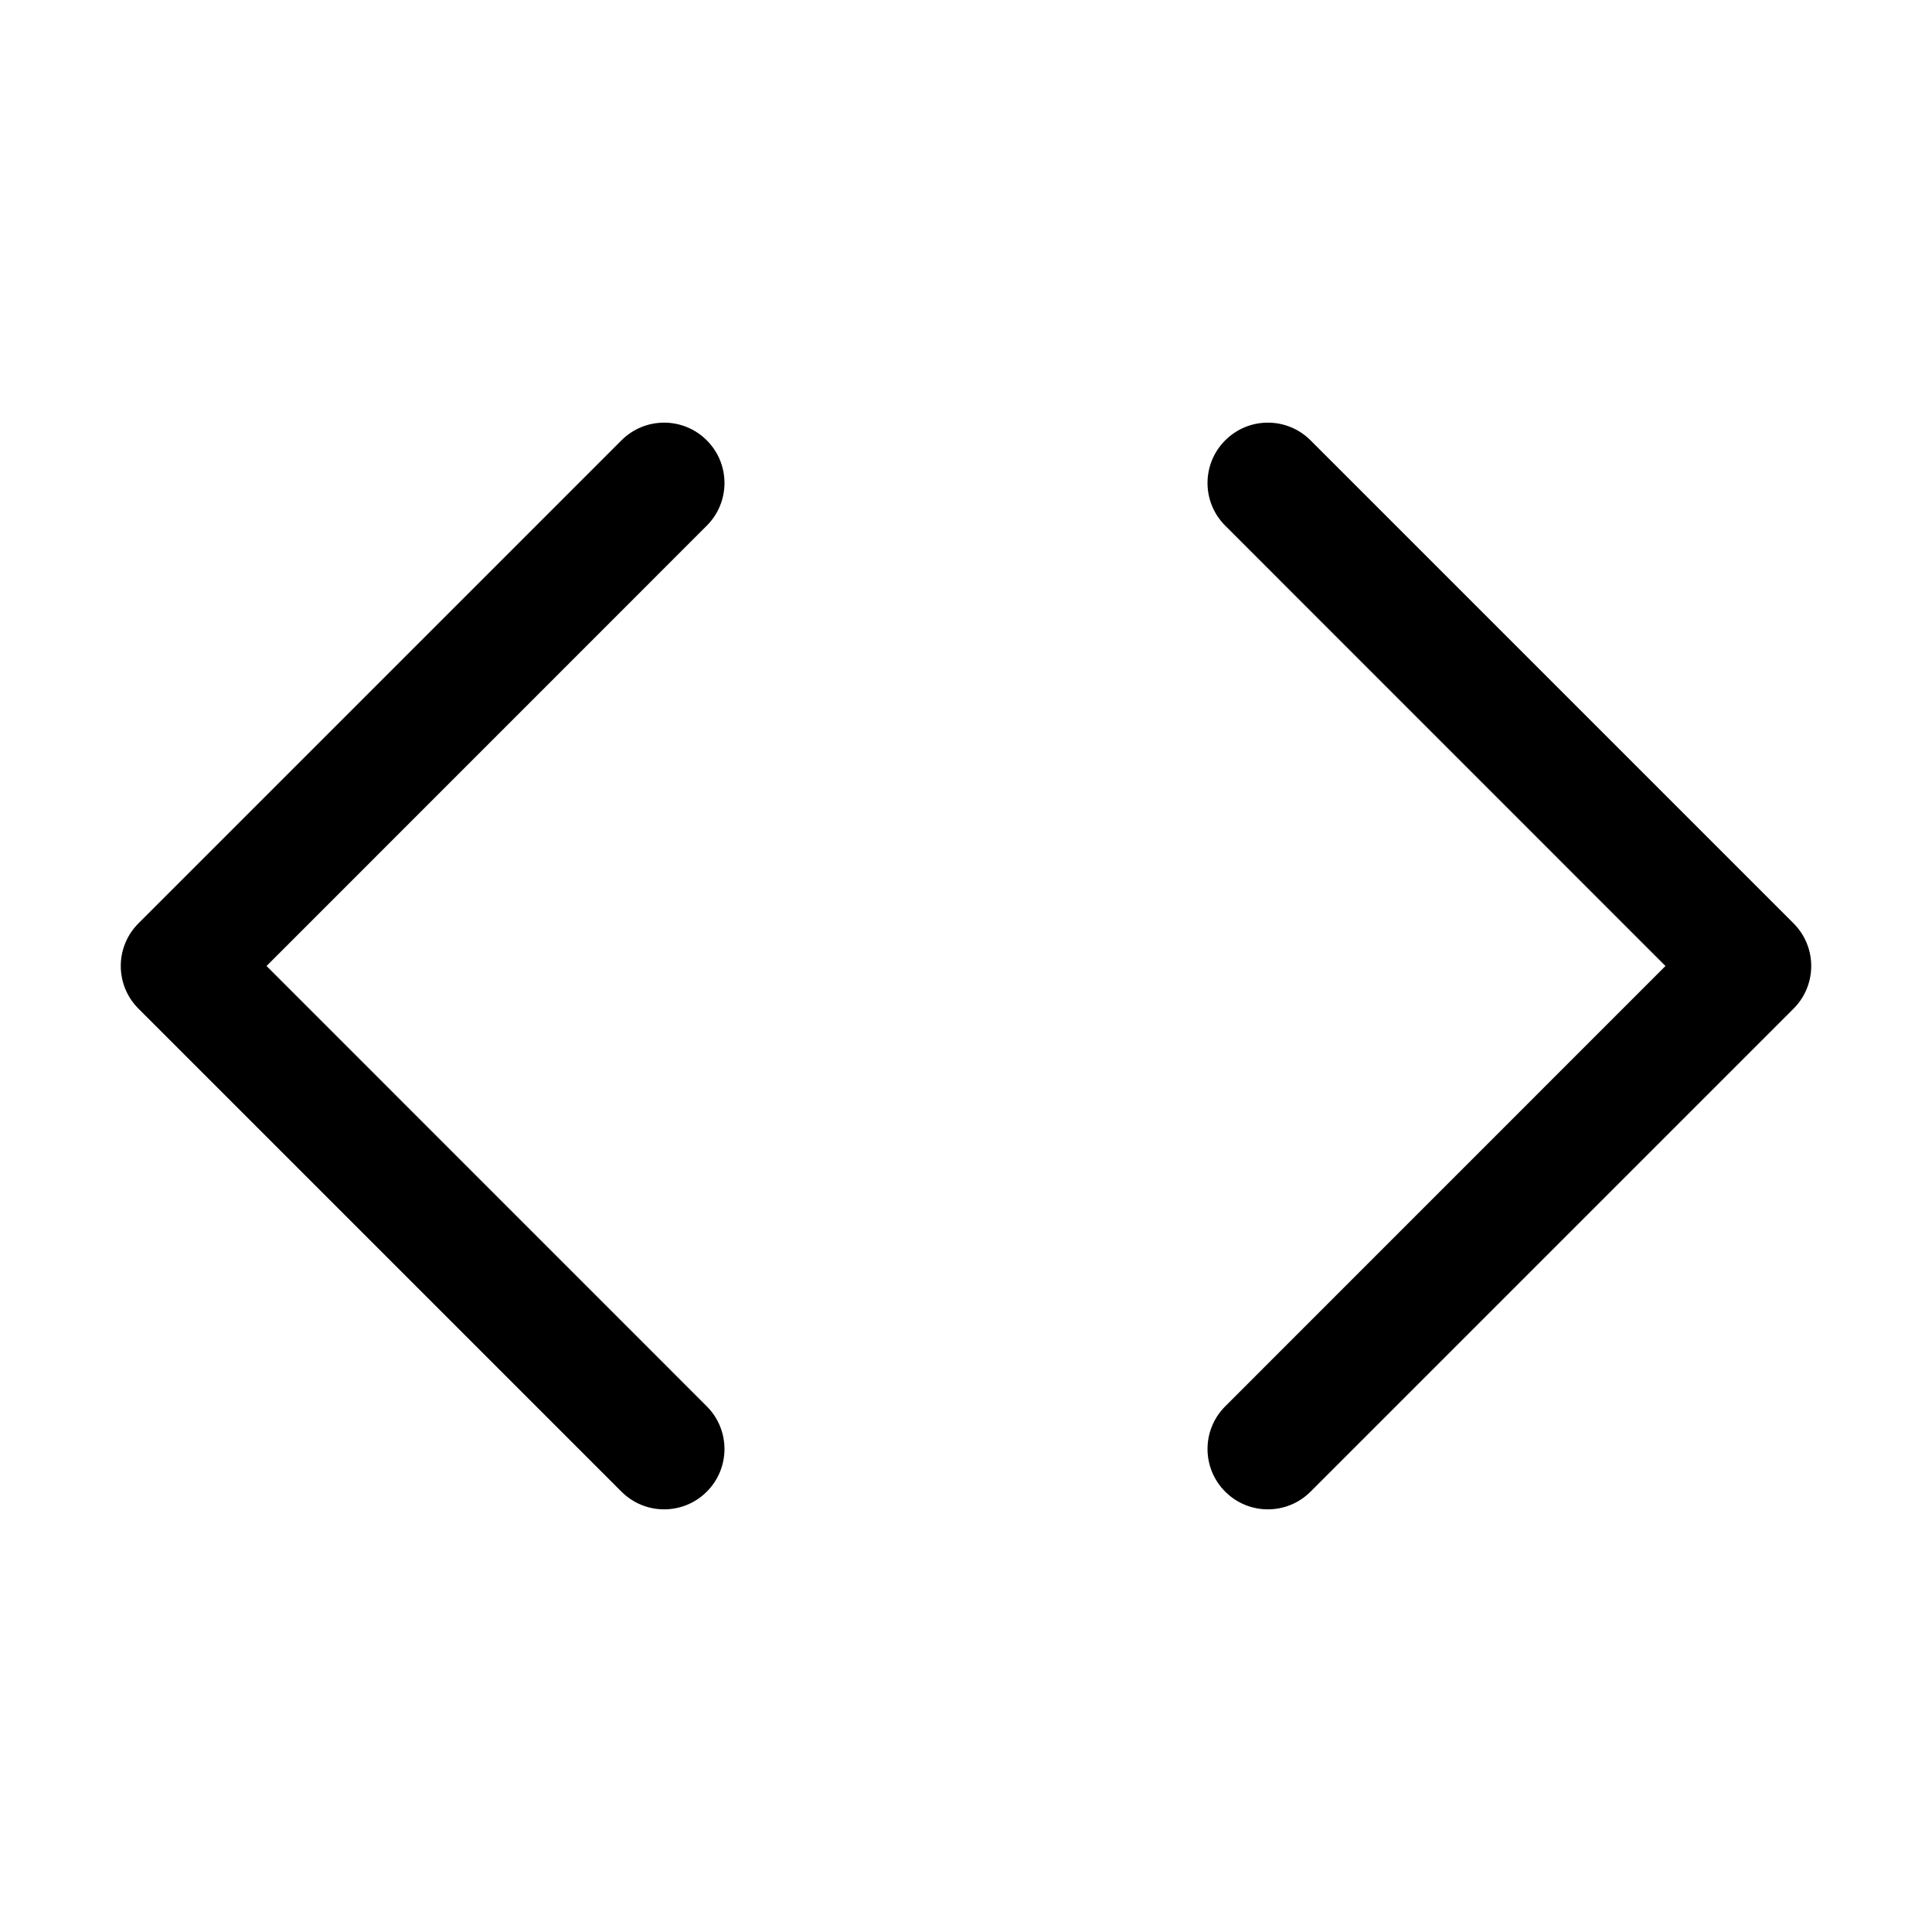
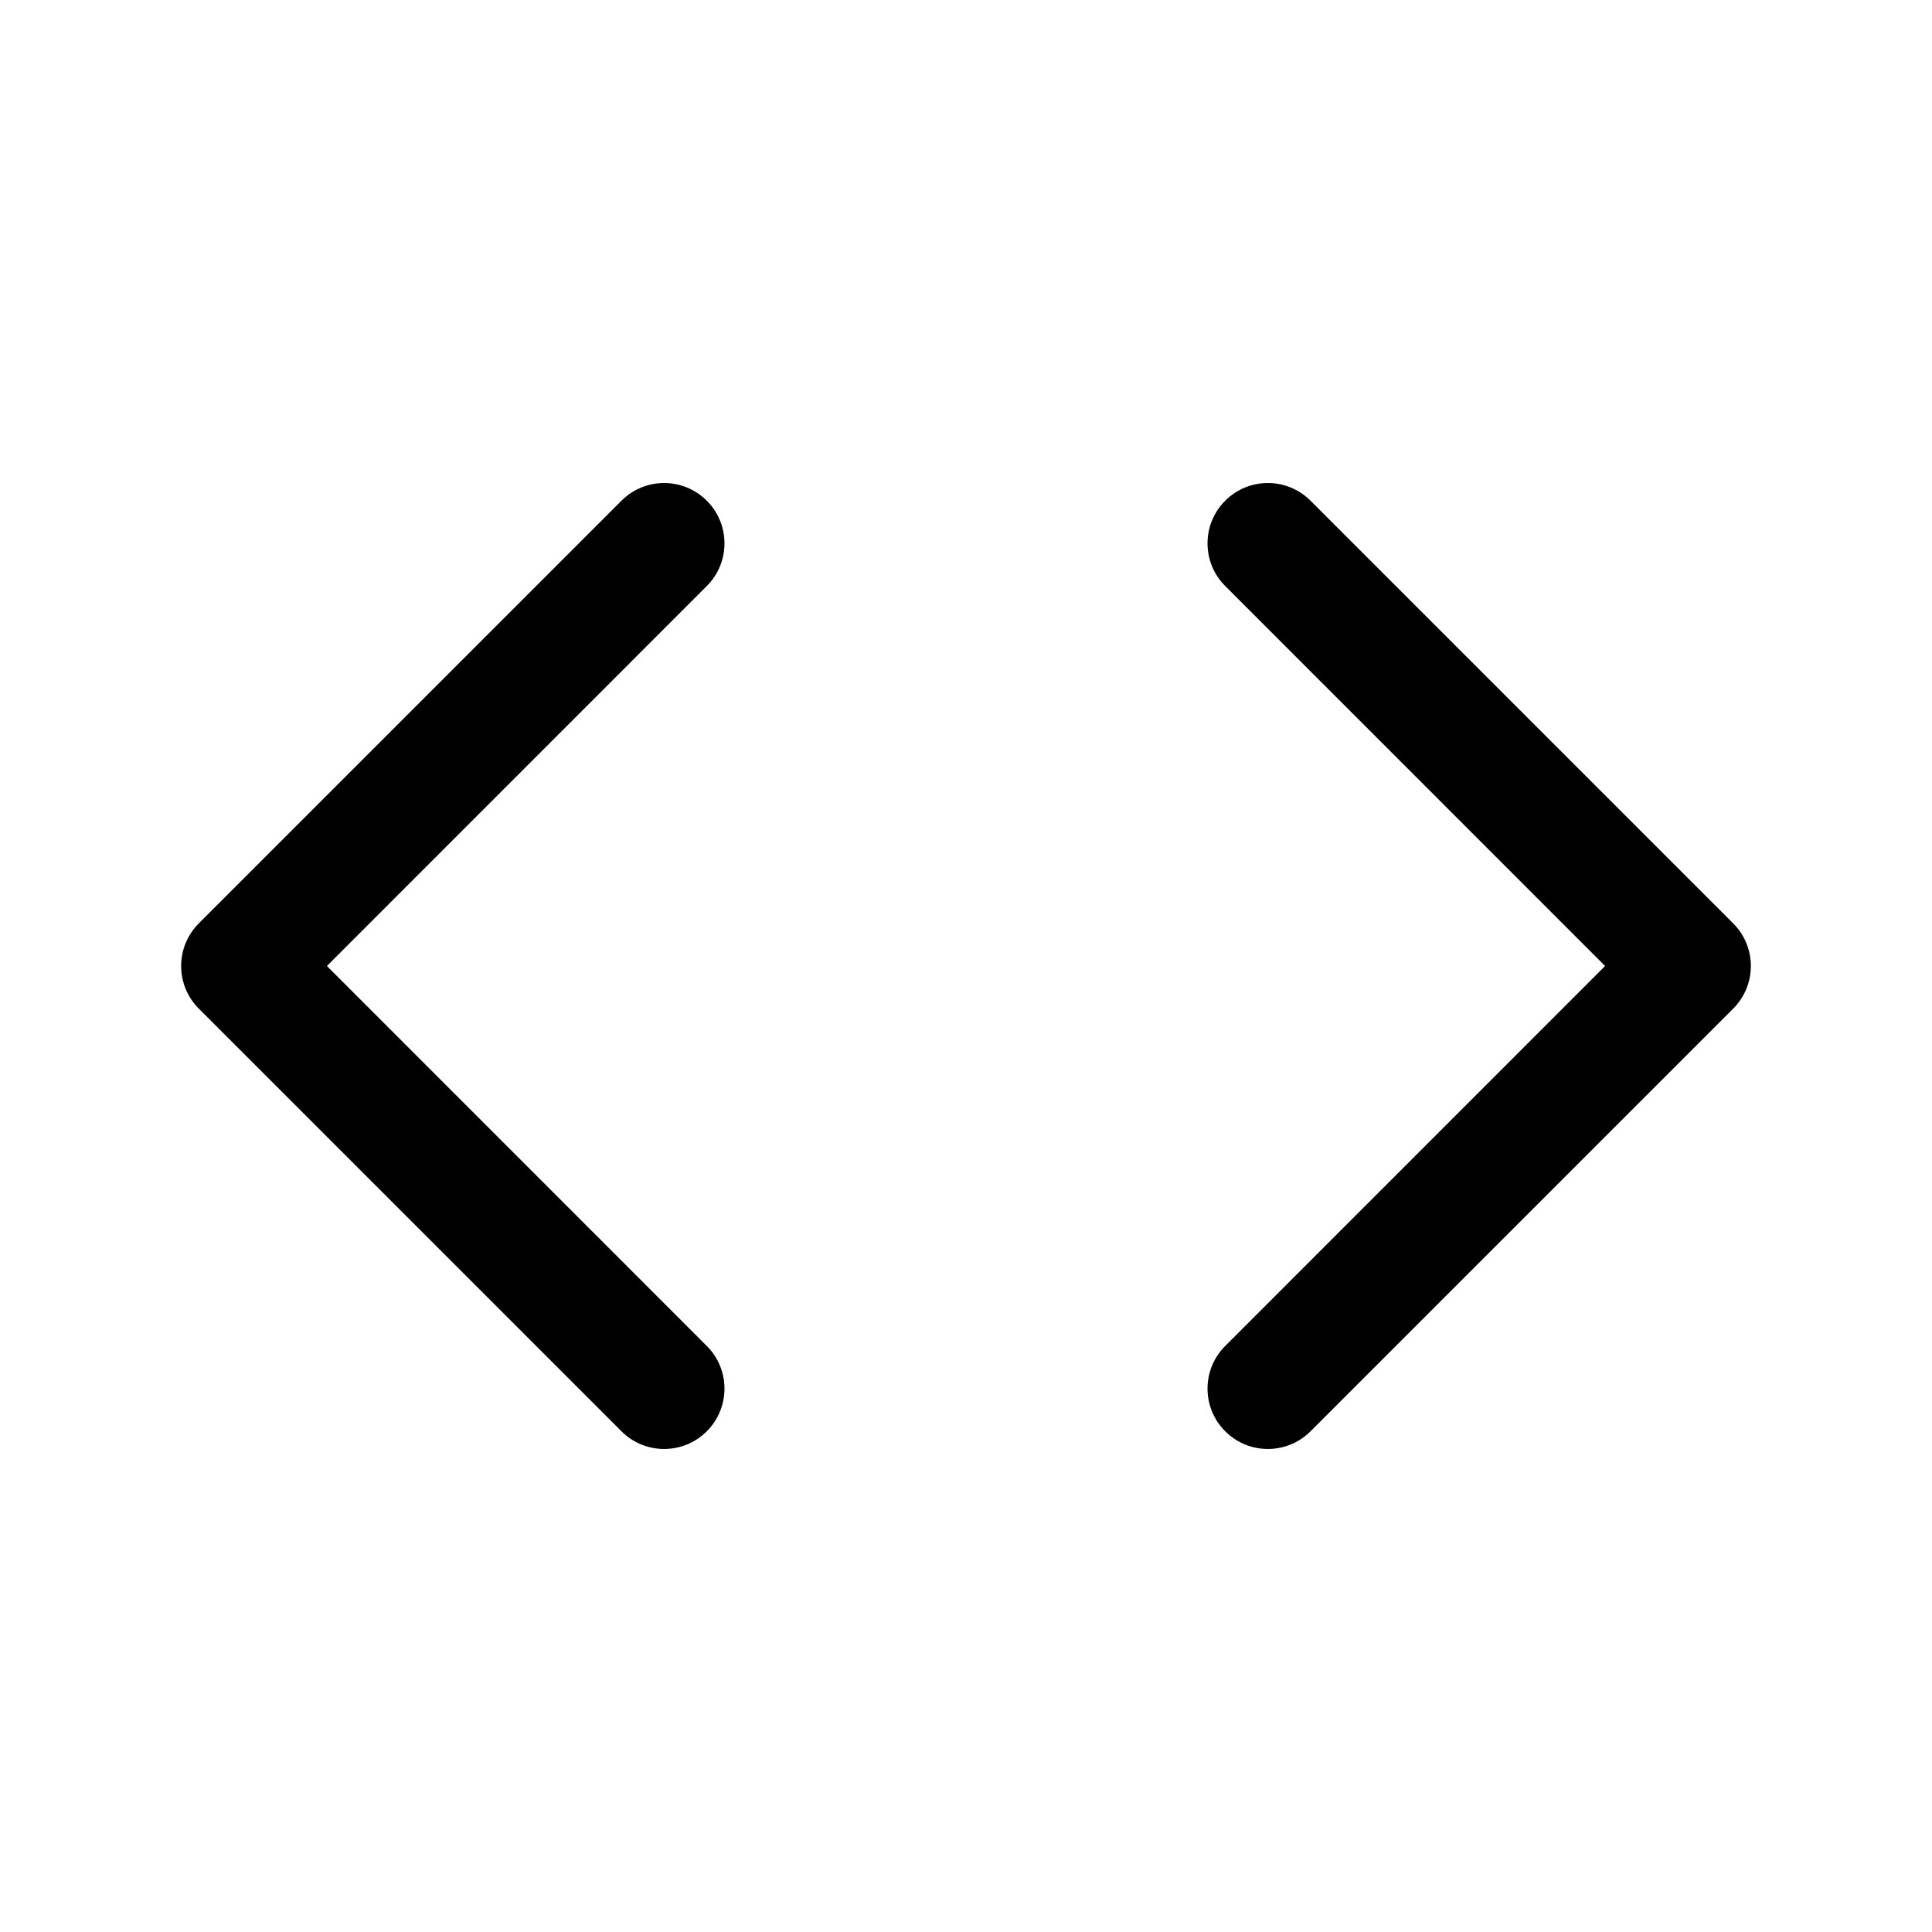
<svg xmlns="http://www.w3.org/2000/svg" width="24" height="24" viewBox="0 0 24 24">
-   <path fill-rule="evenodd" clip-rule="evenodd" d="M8.78 6.53C9.073 6.237 9.073 5.763 8.78 5.47C8.487 5.177 8.013 5.177 7.72 5.47L1.72 11.47C1.427 11.763 1.427 12.237 1.72 12.53L7.72 18.53C8.013 18.823 8.487 18.823 8.78 18.53C9.073 18.237 9.073 17.763 8.78 17.47L3.311 12L8.78 6.53ZM15.22 6.53C14.927 6.237 14.927 5.763 15.22 5.47C15.513 5.177 15.987 5.177 16.28 5.47L22.28 11.47C22.573 11.763 22.573 12.237 22.28 12.53L16.28 18.53C15.987 18.823 15.513 18.823 15.22 18.53C14.927 18.237 14.927 17.763 15.22 17.47L20.689 12L15.22 6.53Z" />
+   <path fill-rule="evenodd" clip-rule="evenodd" d="M7.72 6.22C8.013 5.927 8.487 5.927 8.78 6.22C9.073 6.513 9.073 6.987 8.78 7.28L4.061 12L8.78 16.72C9.073 17.013 9.073 17.487 8.78 17.78C8.487 18.073 8.013 18.073 7.72 17.78L2.47 12.53C2.177 12.237 2.177 11.763 2.47 11.47L7.72 6.22ZM16.28 6.22C15.987 5.927 15.513 5.927 15.22 6.22C14.927 6.513 14.927 6.987 15.22 7.28L19.939 12L15.22 16.72C14.927 17.013 14.927 17.487 15.22 17.78C15.513 18.073 15.987 18.073 16.28 17.78L21.53 12.53C21.823 12.237 21.823 11.763 21.53 11.47L16.28 6.22Z" />
</svg>
